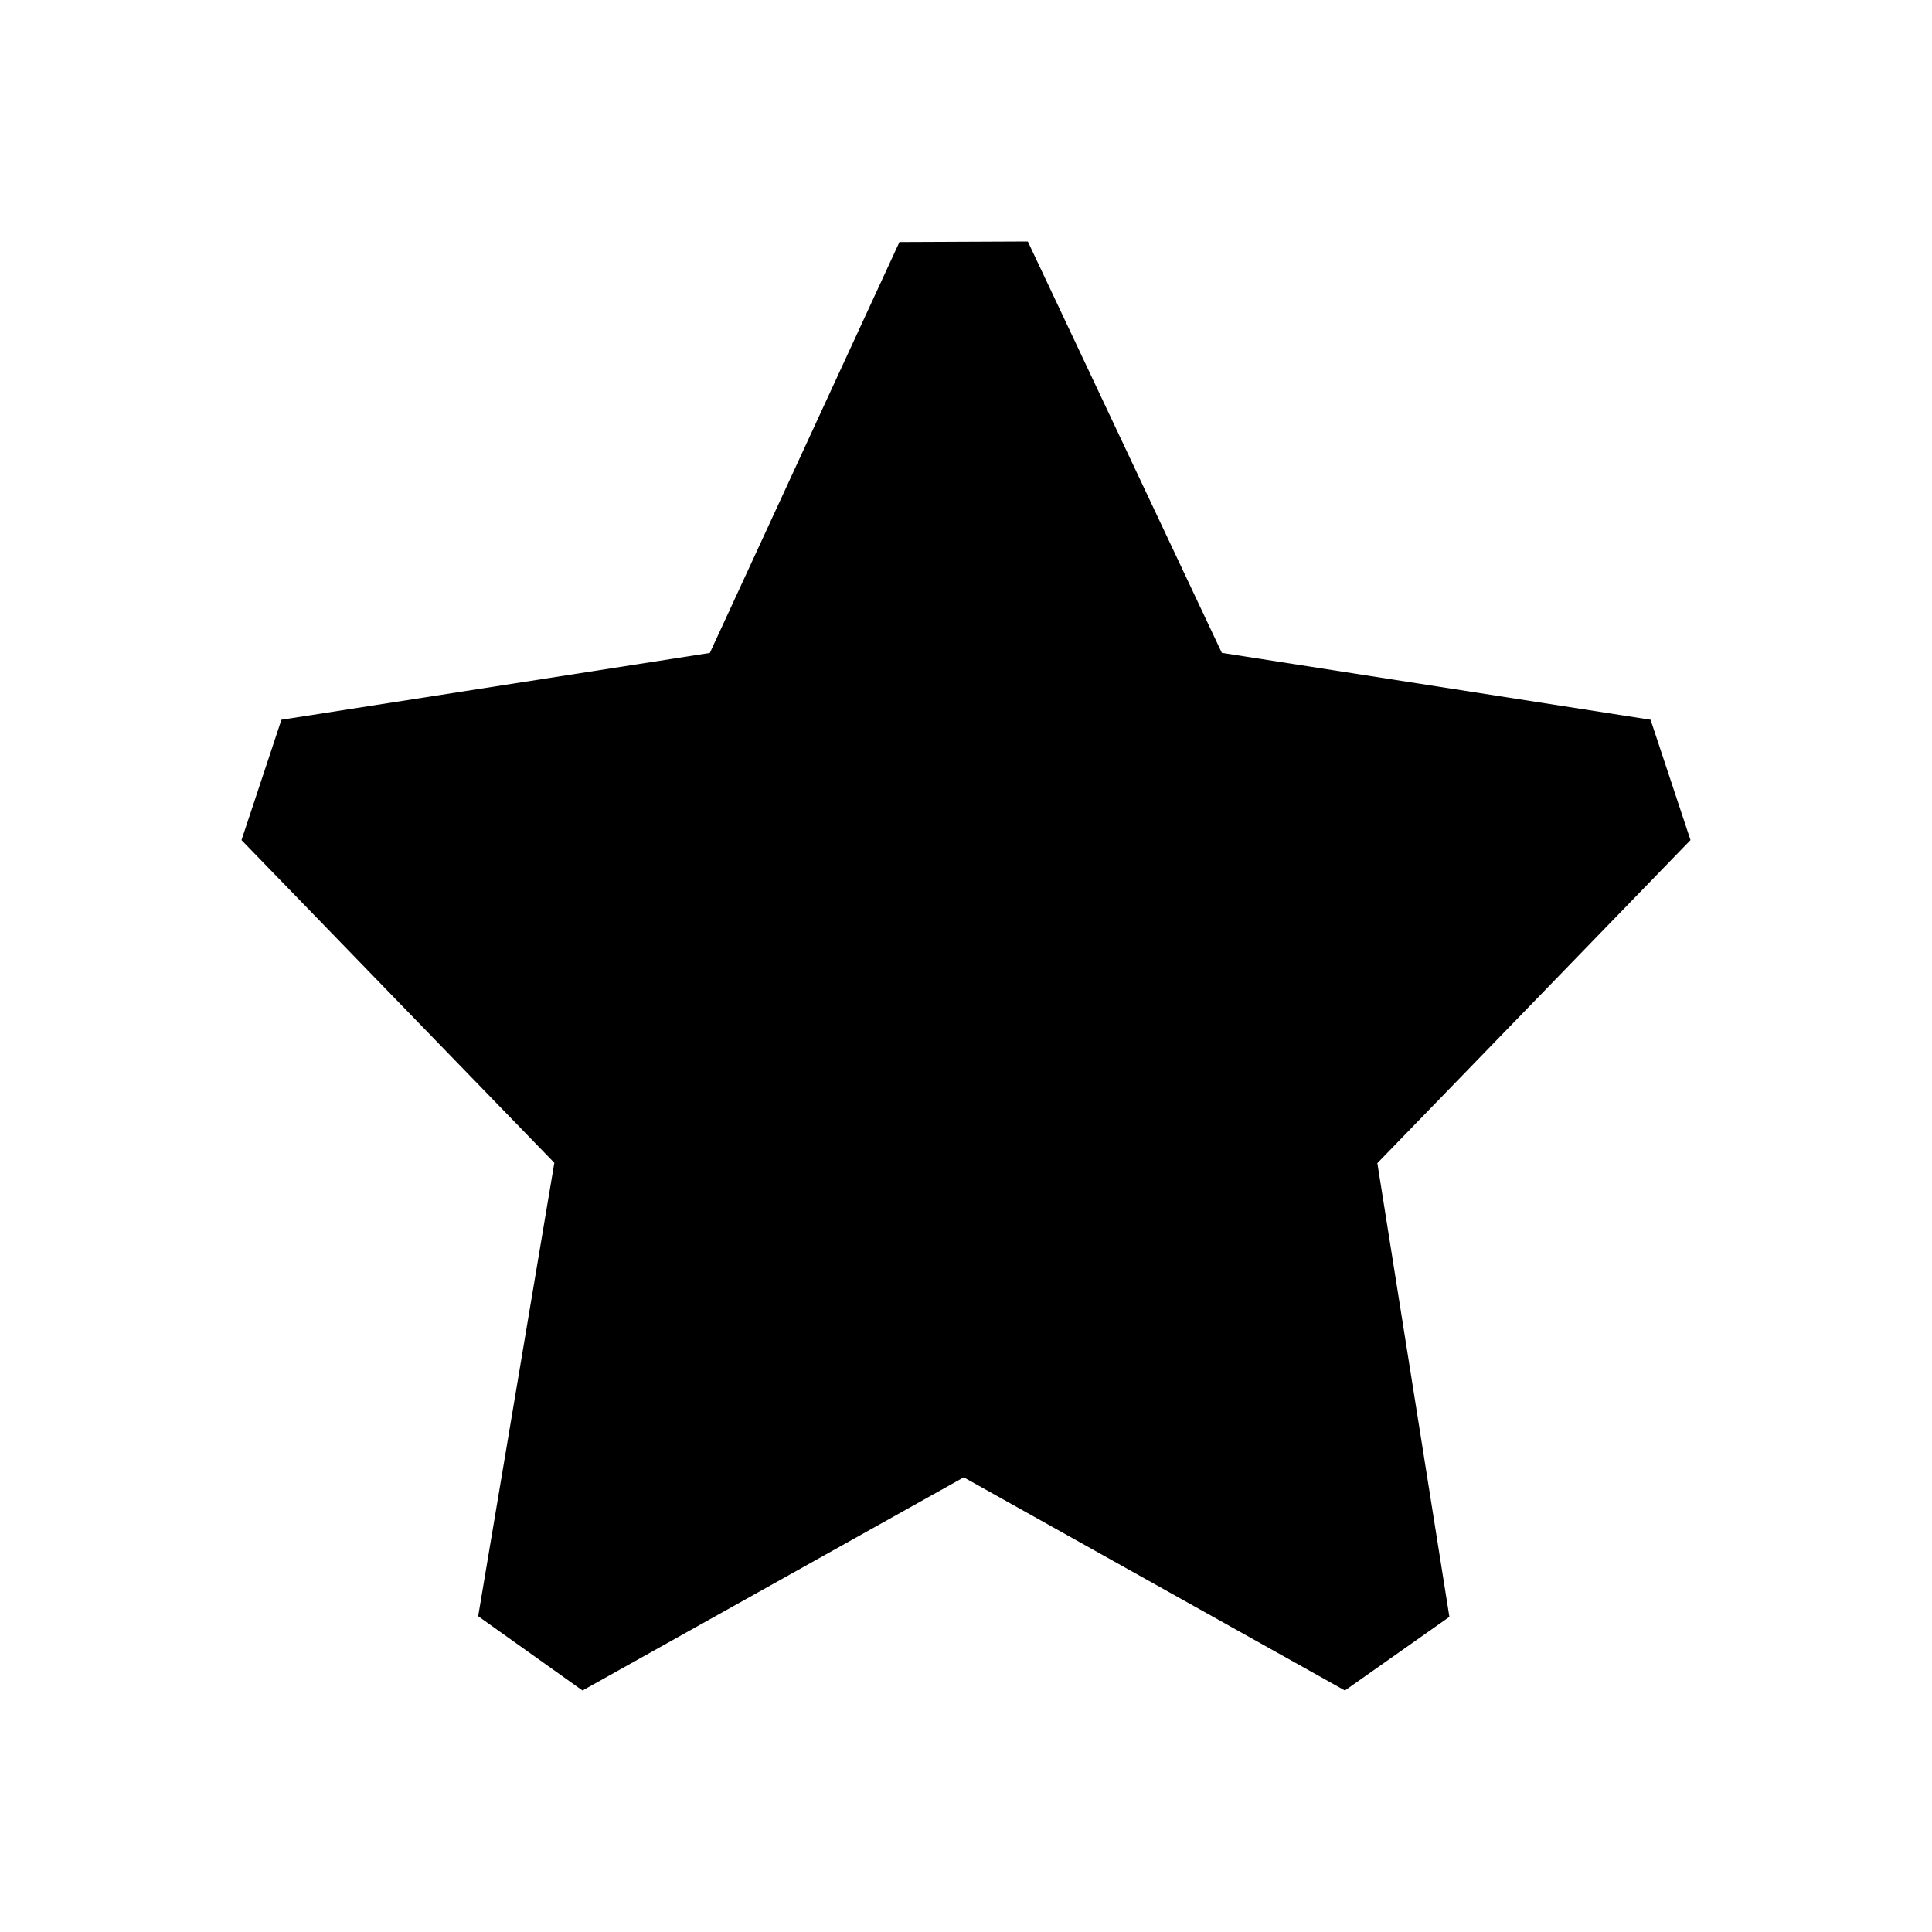
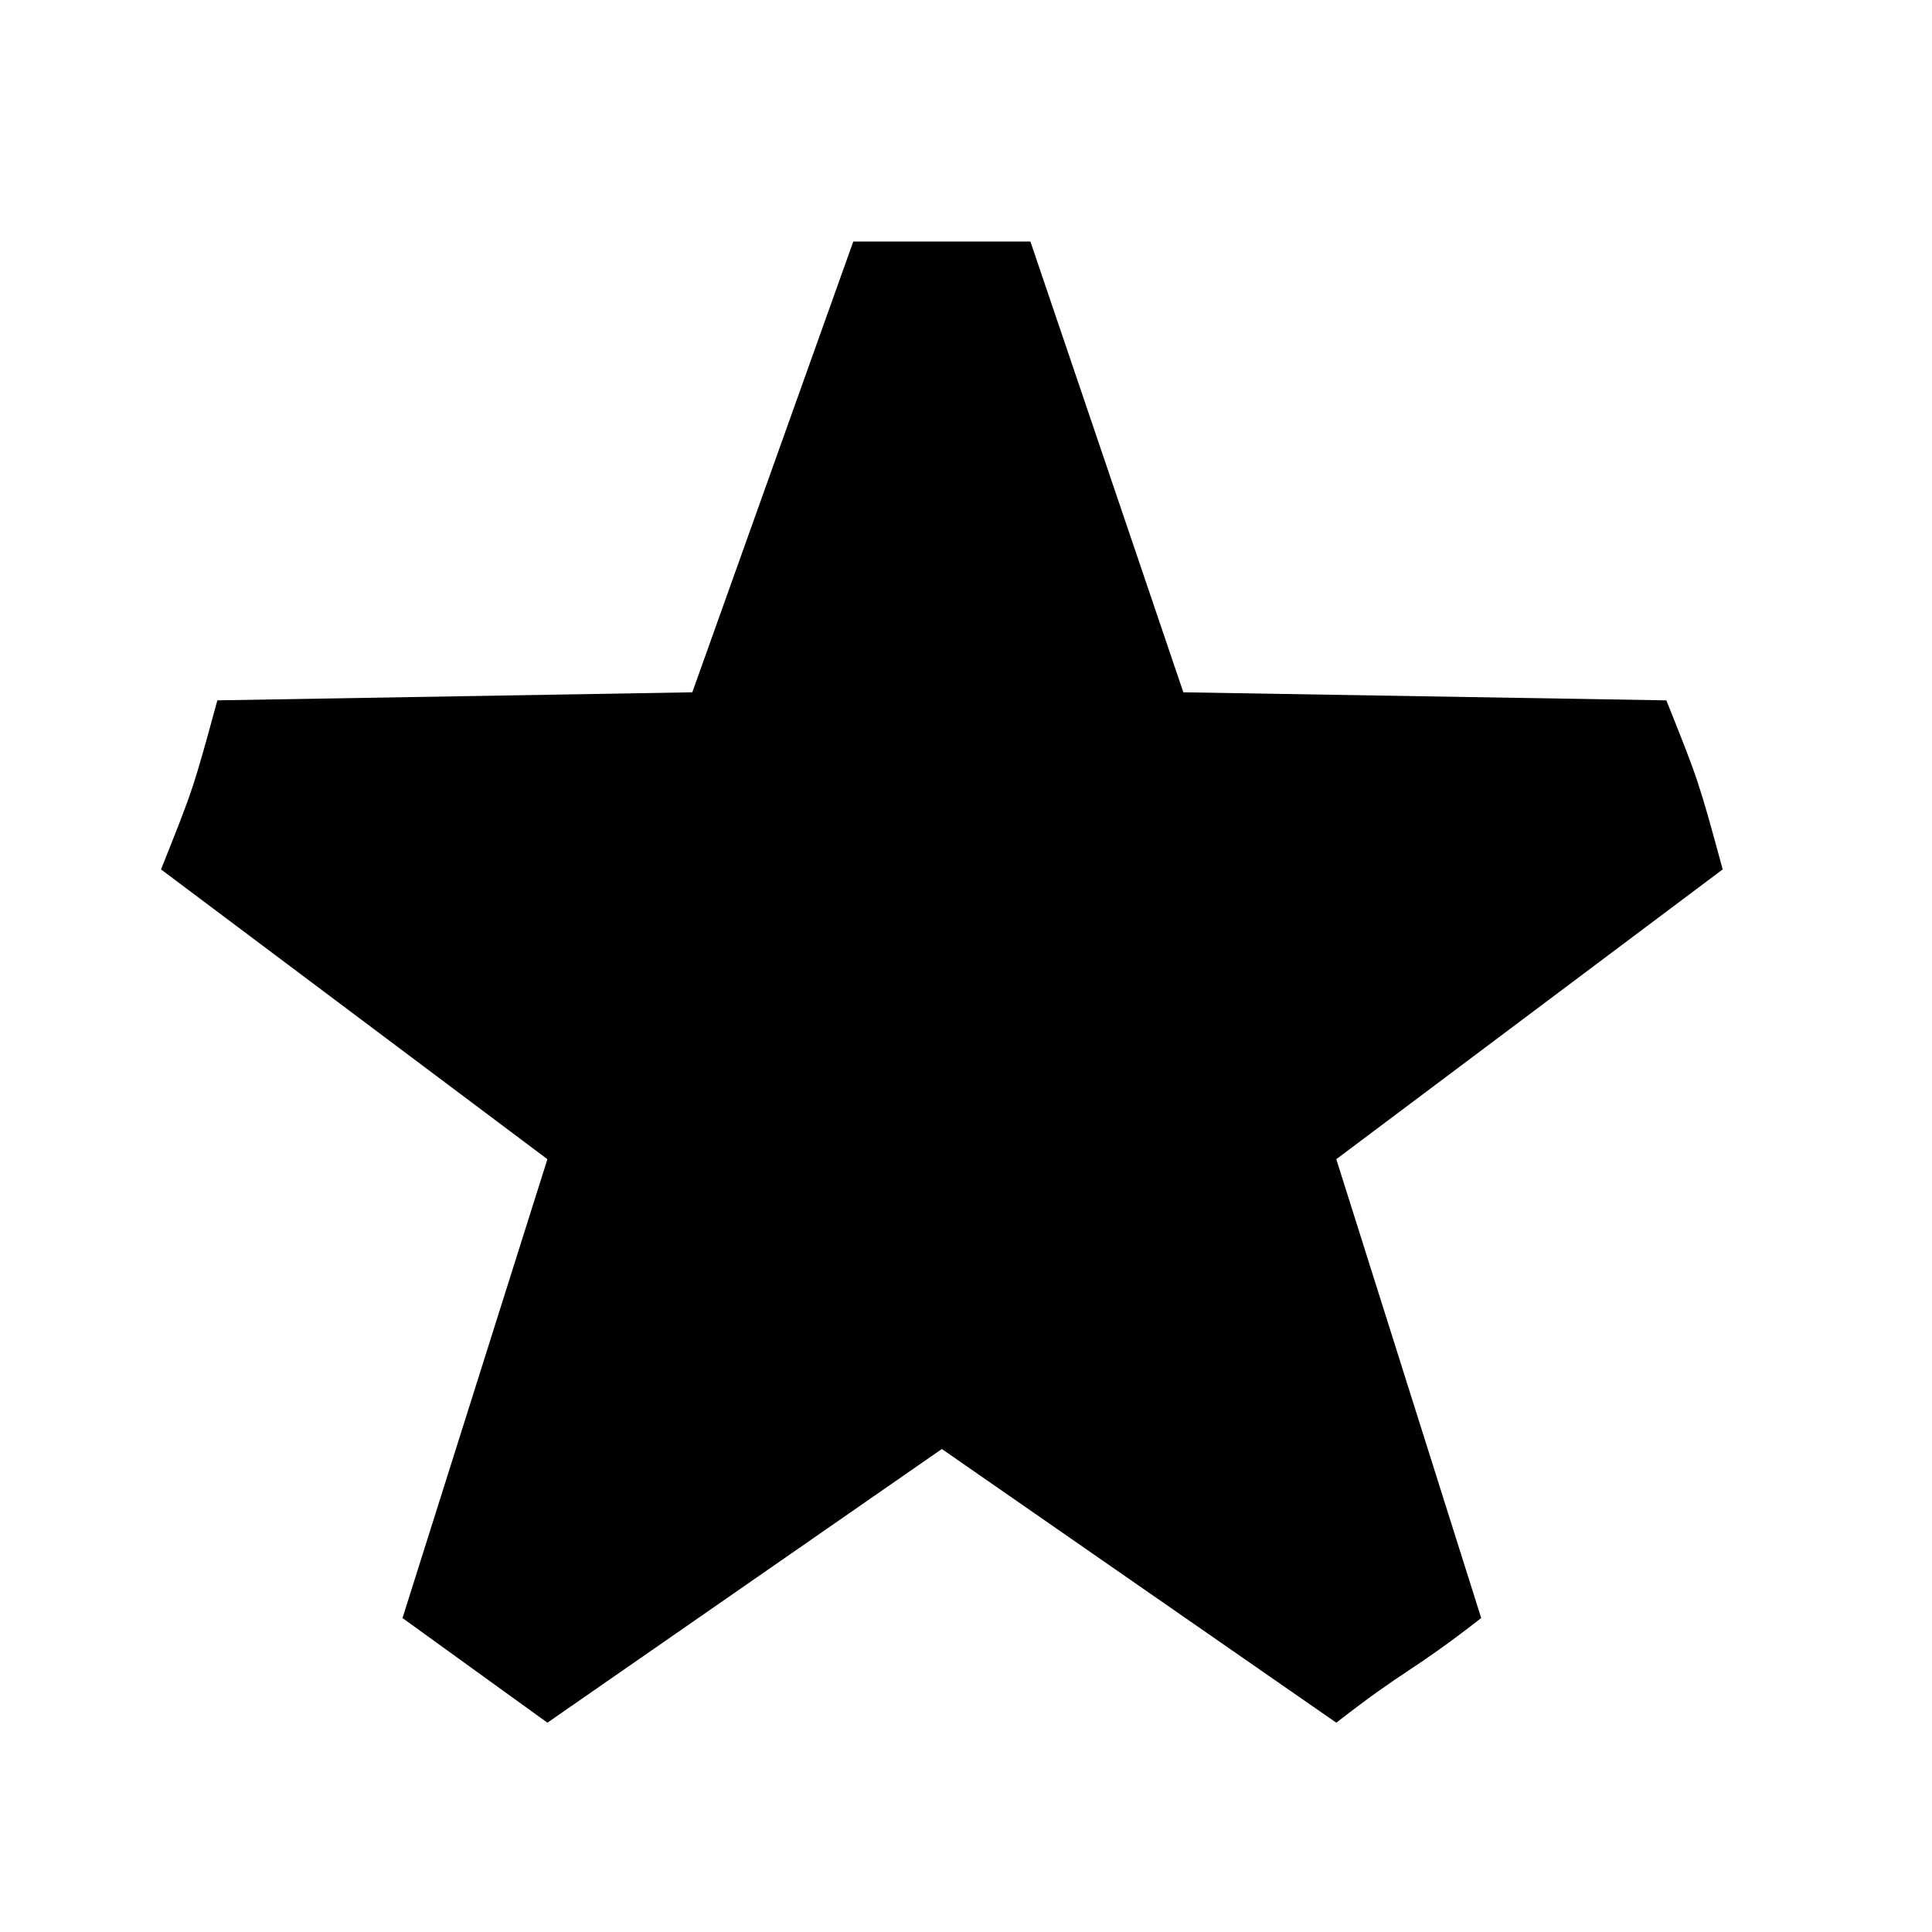
- <svg xmlns="http://www.w3.org/2000/svg" viewBox="0 0 24 24" fill="none" class="css-cz890n">
-   <path fill-rule="evenodd" clip-rule="evenodd" d="M11.173 3.007L12.768 3l2.41 5.11 5.326.831.496 1.495-3.89 4.013.895 5.636-1.298.915-4.735-2.648L7.236 21l-1.296-.923.946-5.632L3 10.436l.496-1.495 5.322-.83 2.355-5.104z" fill="currentColor" />
+ <svg xmlns="http://www.w3.org/2000/svg" viewBox="0 0 24 24" fill="none" class="css-omng2l">
+   <path d="M21.4 10.8c-.3-1.1-.3-1.1-.7-2.1l-6-.1L12.8 3h-2.2l-2 5.6-5.9.1c-.3 1.1-.3 1.1-.7 2.1l4.8 3.6L5 20.1l1.8 1.3 4.9-3.4 4.9 3.4c.9-.7.9-.6 1.8-1.3l-1.8-5.7 4.8-3.6z" fill="currentColor" />
</svg>
